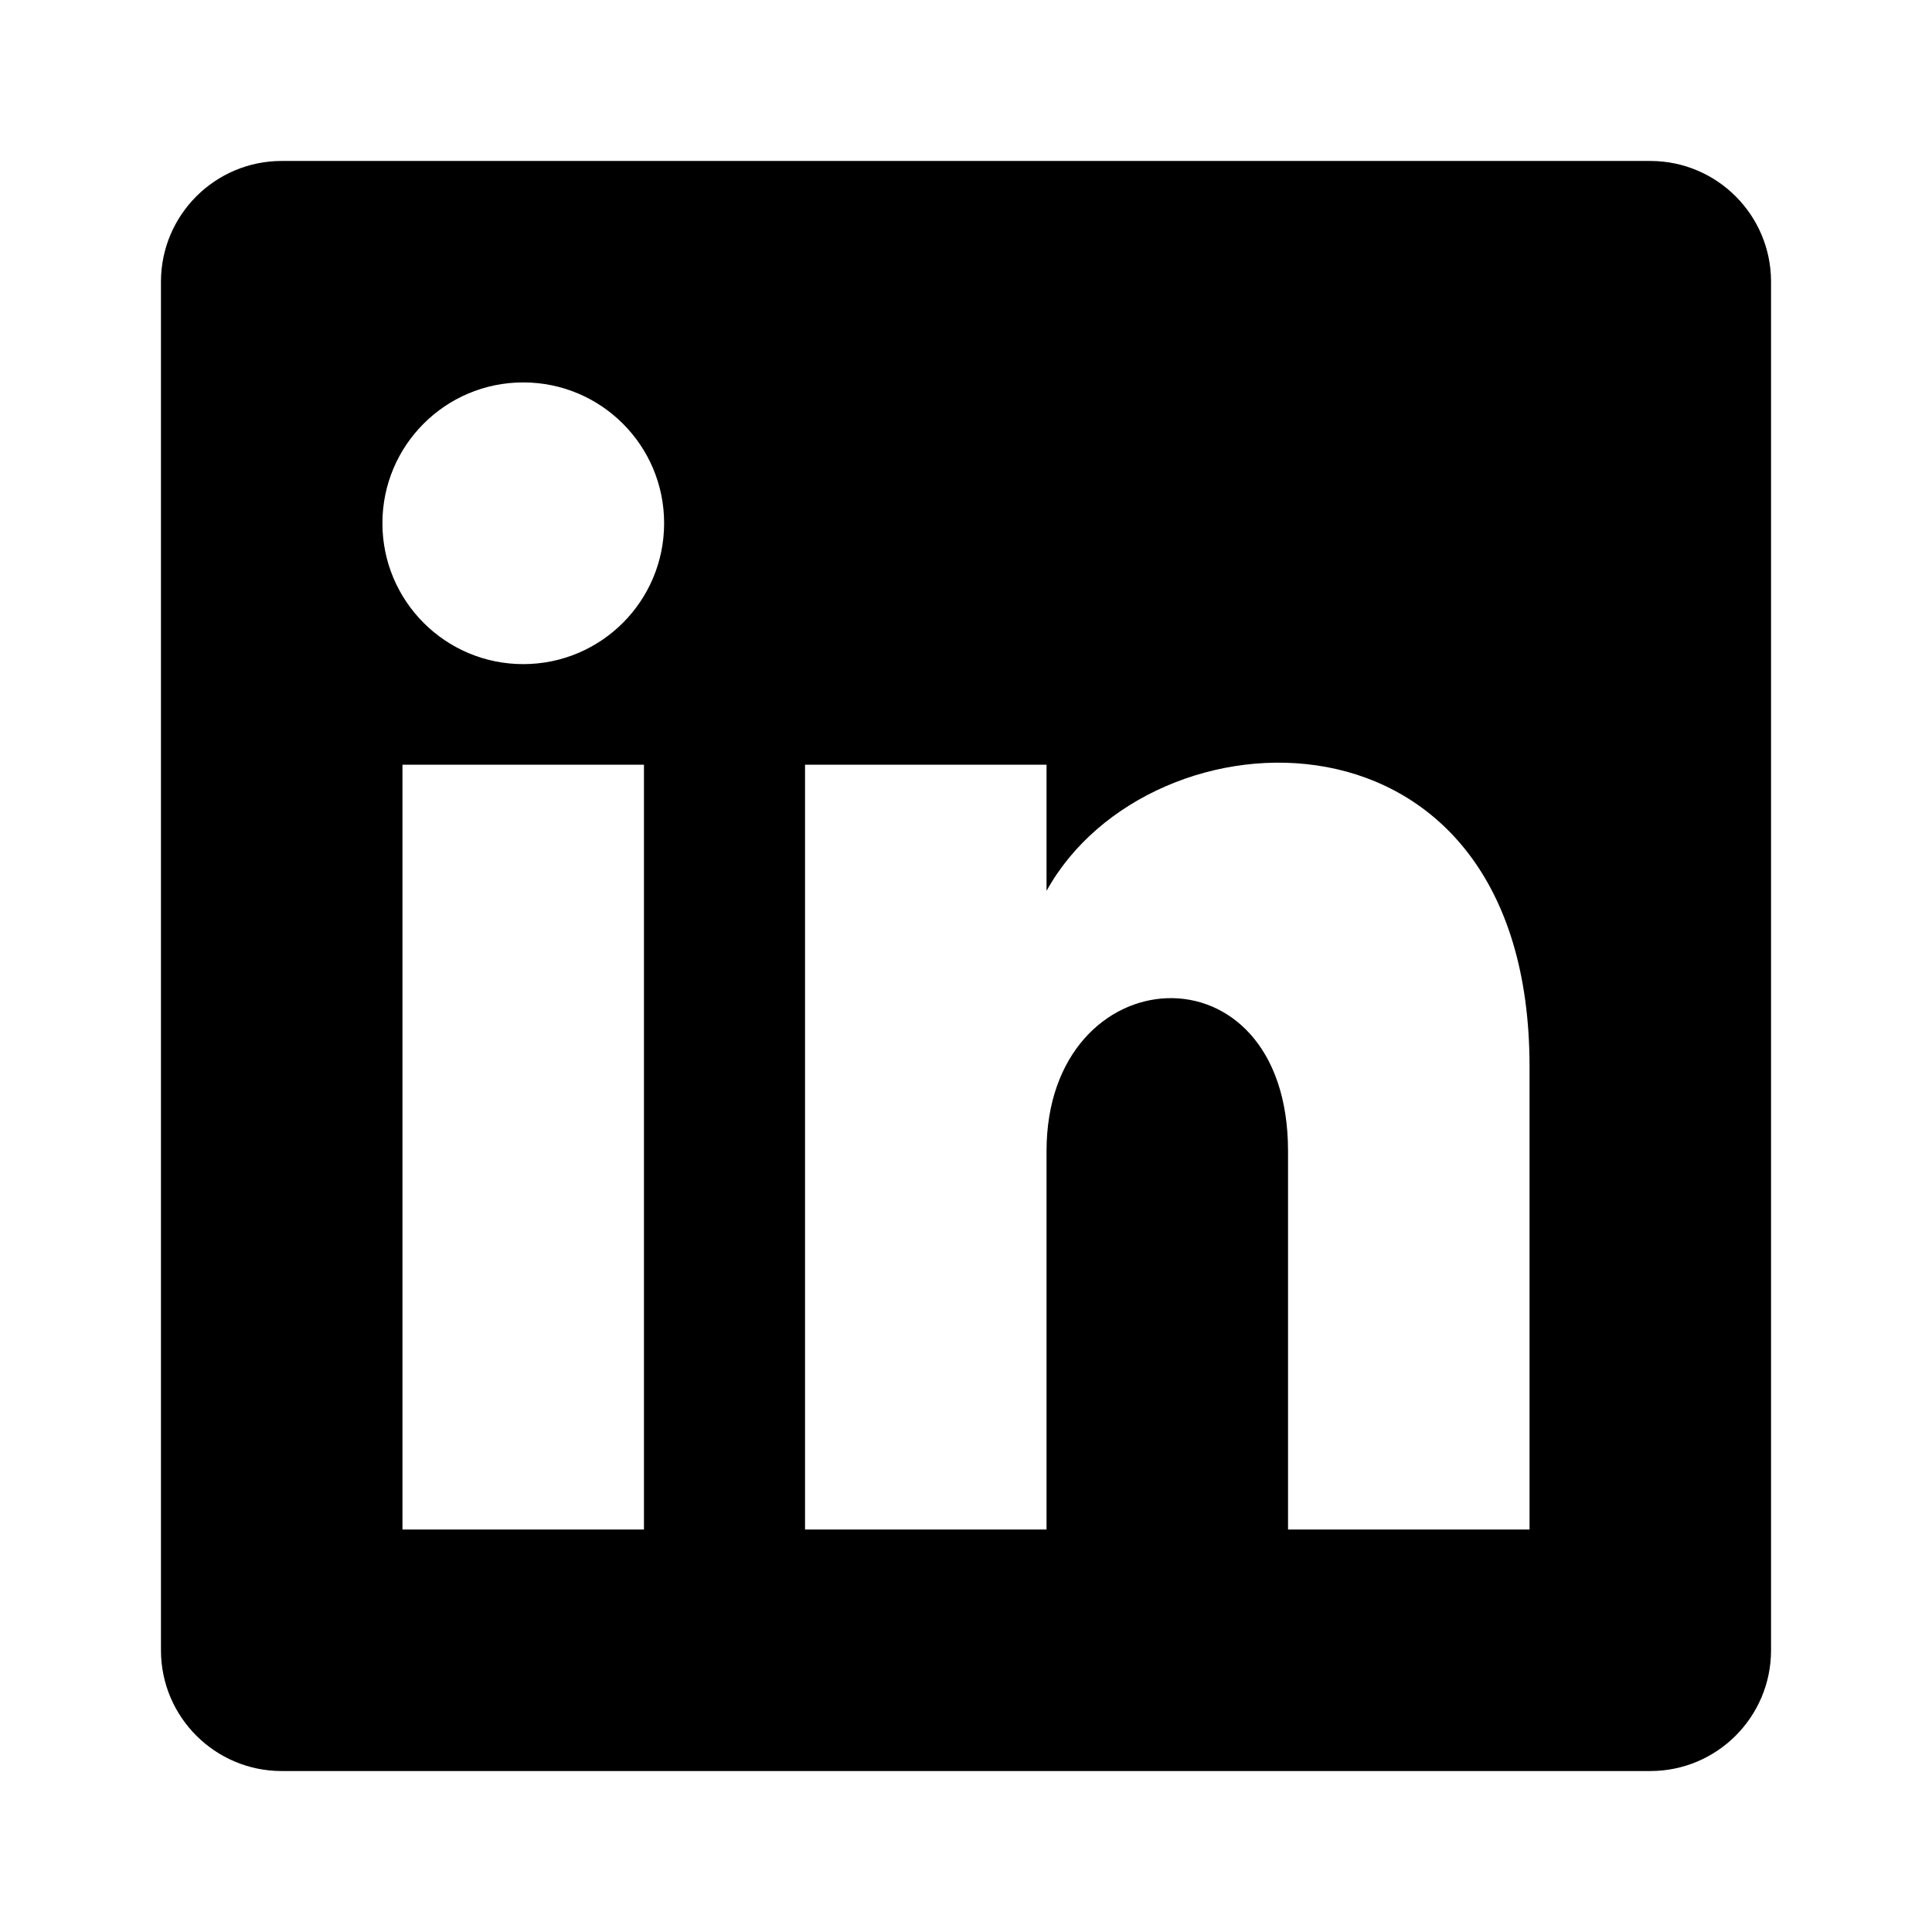
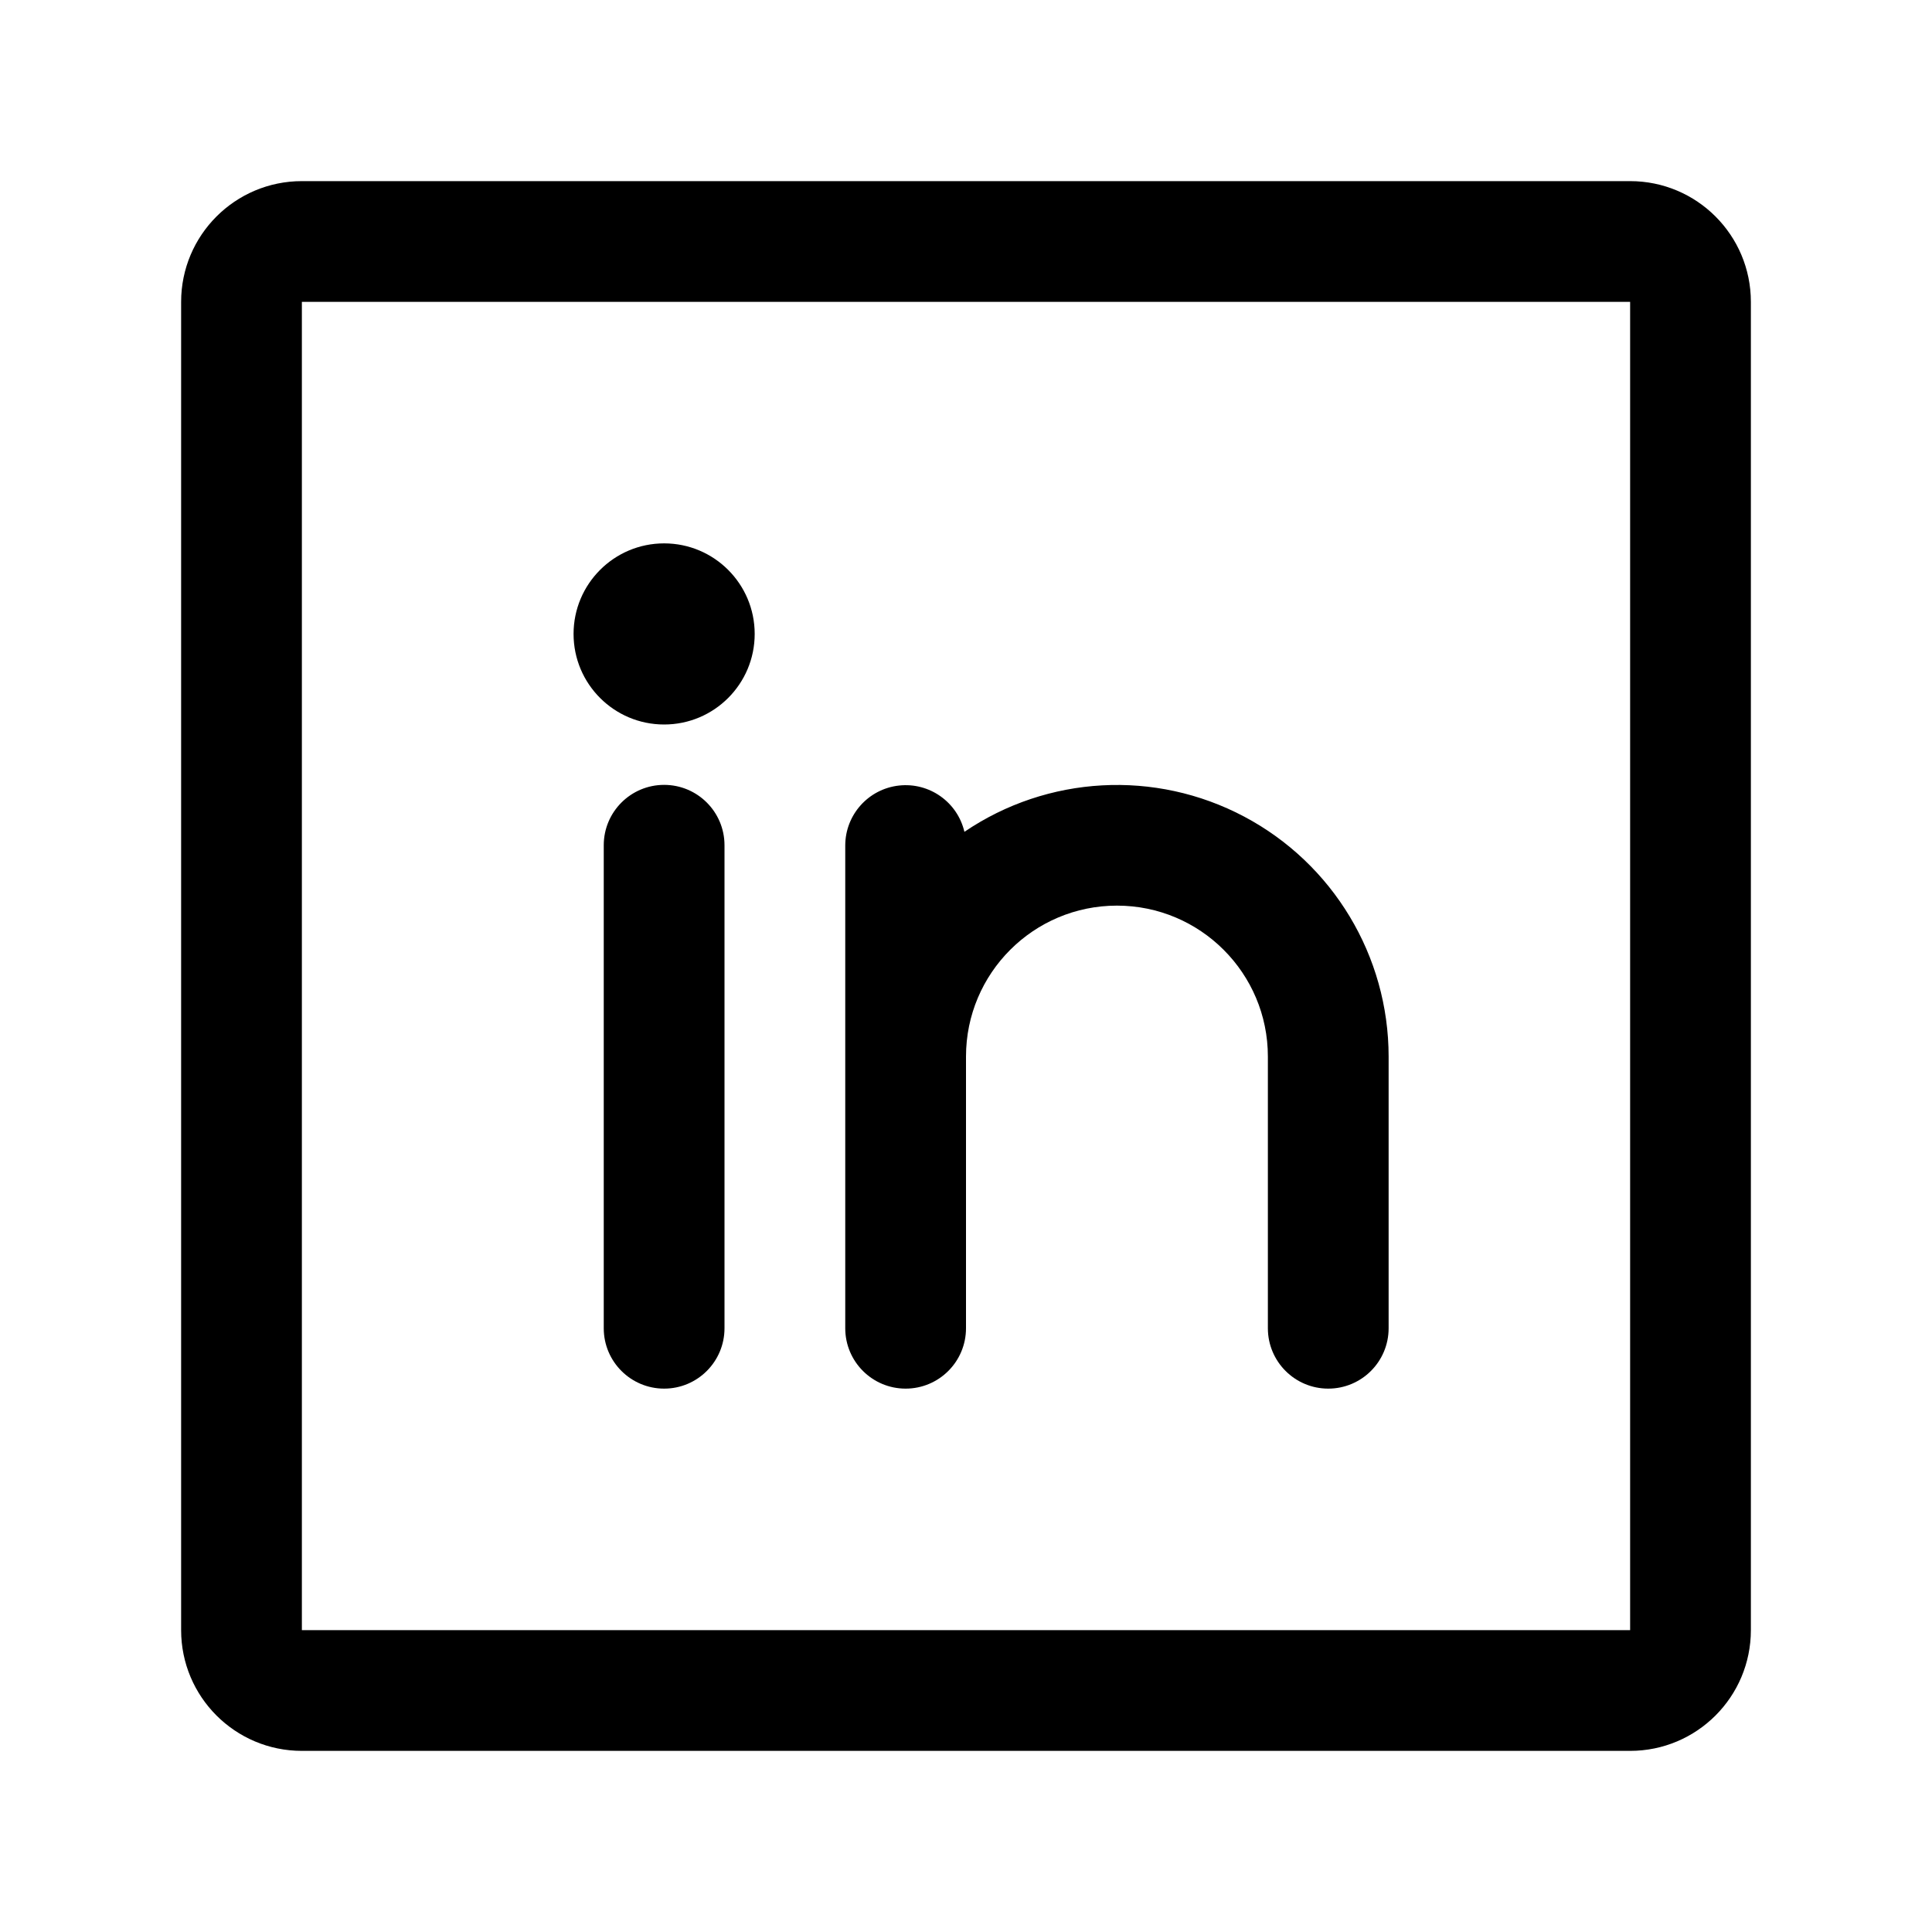
- <svg xmlns="http://www.w3.org/2000/svg" width="16" height="16" viewBox="0 0 16 16" fill="none">
-   <path d="M13.667 1.333H2.333C1.781 1.333 1.333 1.781 1.333 2.333V13.667C1.333 14.219 1.781 14.667 2.333 14.667H13.667C14.219 14.667 14.667 14.219 14.667 13.667V2.333C14.667 1.781 14.219 1.333 13.667 1.333ZM5.333 12.667H3.333V6.333H5.333V12.667ZM4.333 5.5C3.689 5.5 3.167 4.978 3.167 4.333C3.167 3.689 3.689 3.167 4.333 3.167C4.978 3.167 5.5 3.689 5.5 4.333C5.5 4.978 4.978 5.5 4.333 5.5ZM12.667 12.667H10.667V9.533C10.667 7.778 8.667 7.911 8.667 9.533V12.667H6.667V6.333H8.667V7.378C9.524 5.826 12.667 5.711 12.667 8.833V12.667Z" fill="currentColor" />
+ <svg xmlns="http://www.w3.org/2000/svg" viewBox="0 0 256 256" fill="currentColor">
+   <path d="M216,24H40A16,16,0,0,0,24,40V216a16,16,0,0,0,16,16H216a16,16,0,0,0,16-16V40A16,16,0,0,0,216,24Zm0,192H40V40H216V216ZM96,112v64a8,8,0,0,1-16,0V112a8,8,0,0,1,16,0Zm88,28v36a8,8,0,0,1-16,0V140a20,20,0,0,0-40,0v36a8,8,0,0,1-16,0V112a8,8,0,0,1,15.79-1.78A36,36,0,0,1,184,140ZM100,84A12,12,0,1,1,88,72,12,12,0,0,1,100,84Z" />
</svg>
